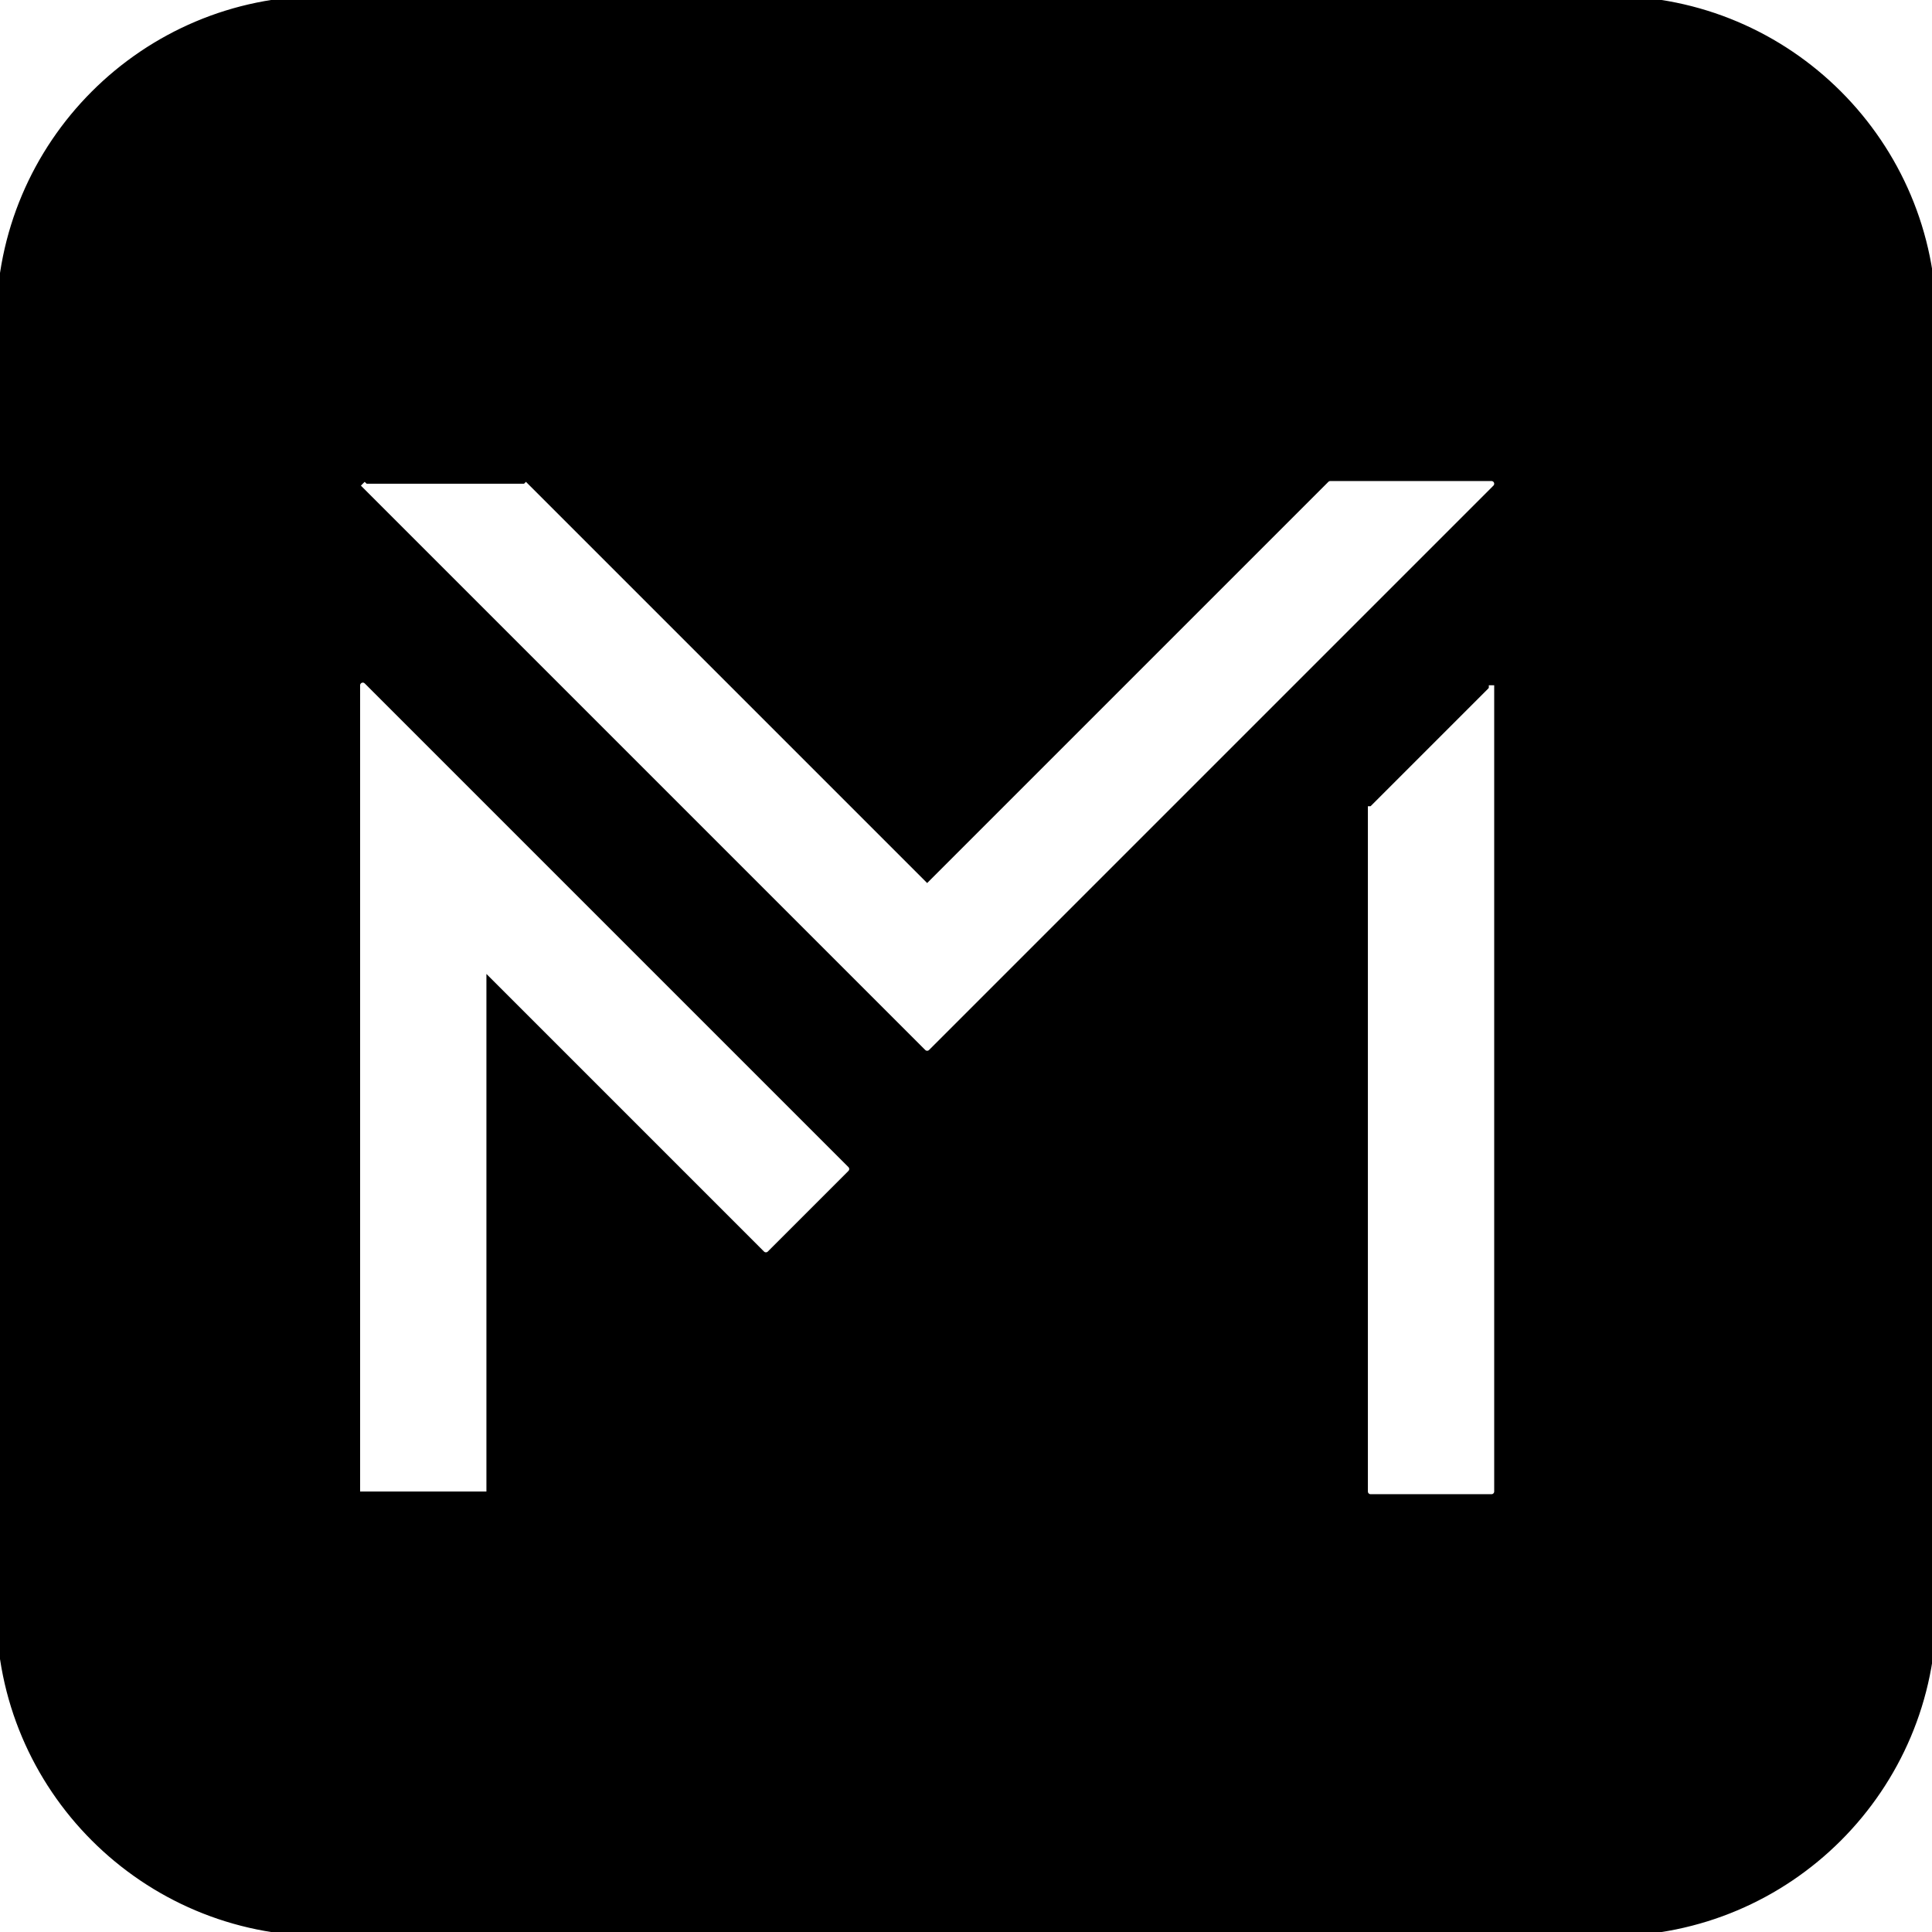
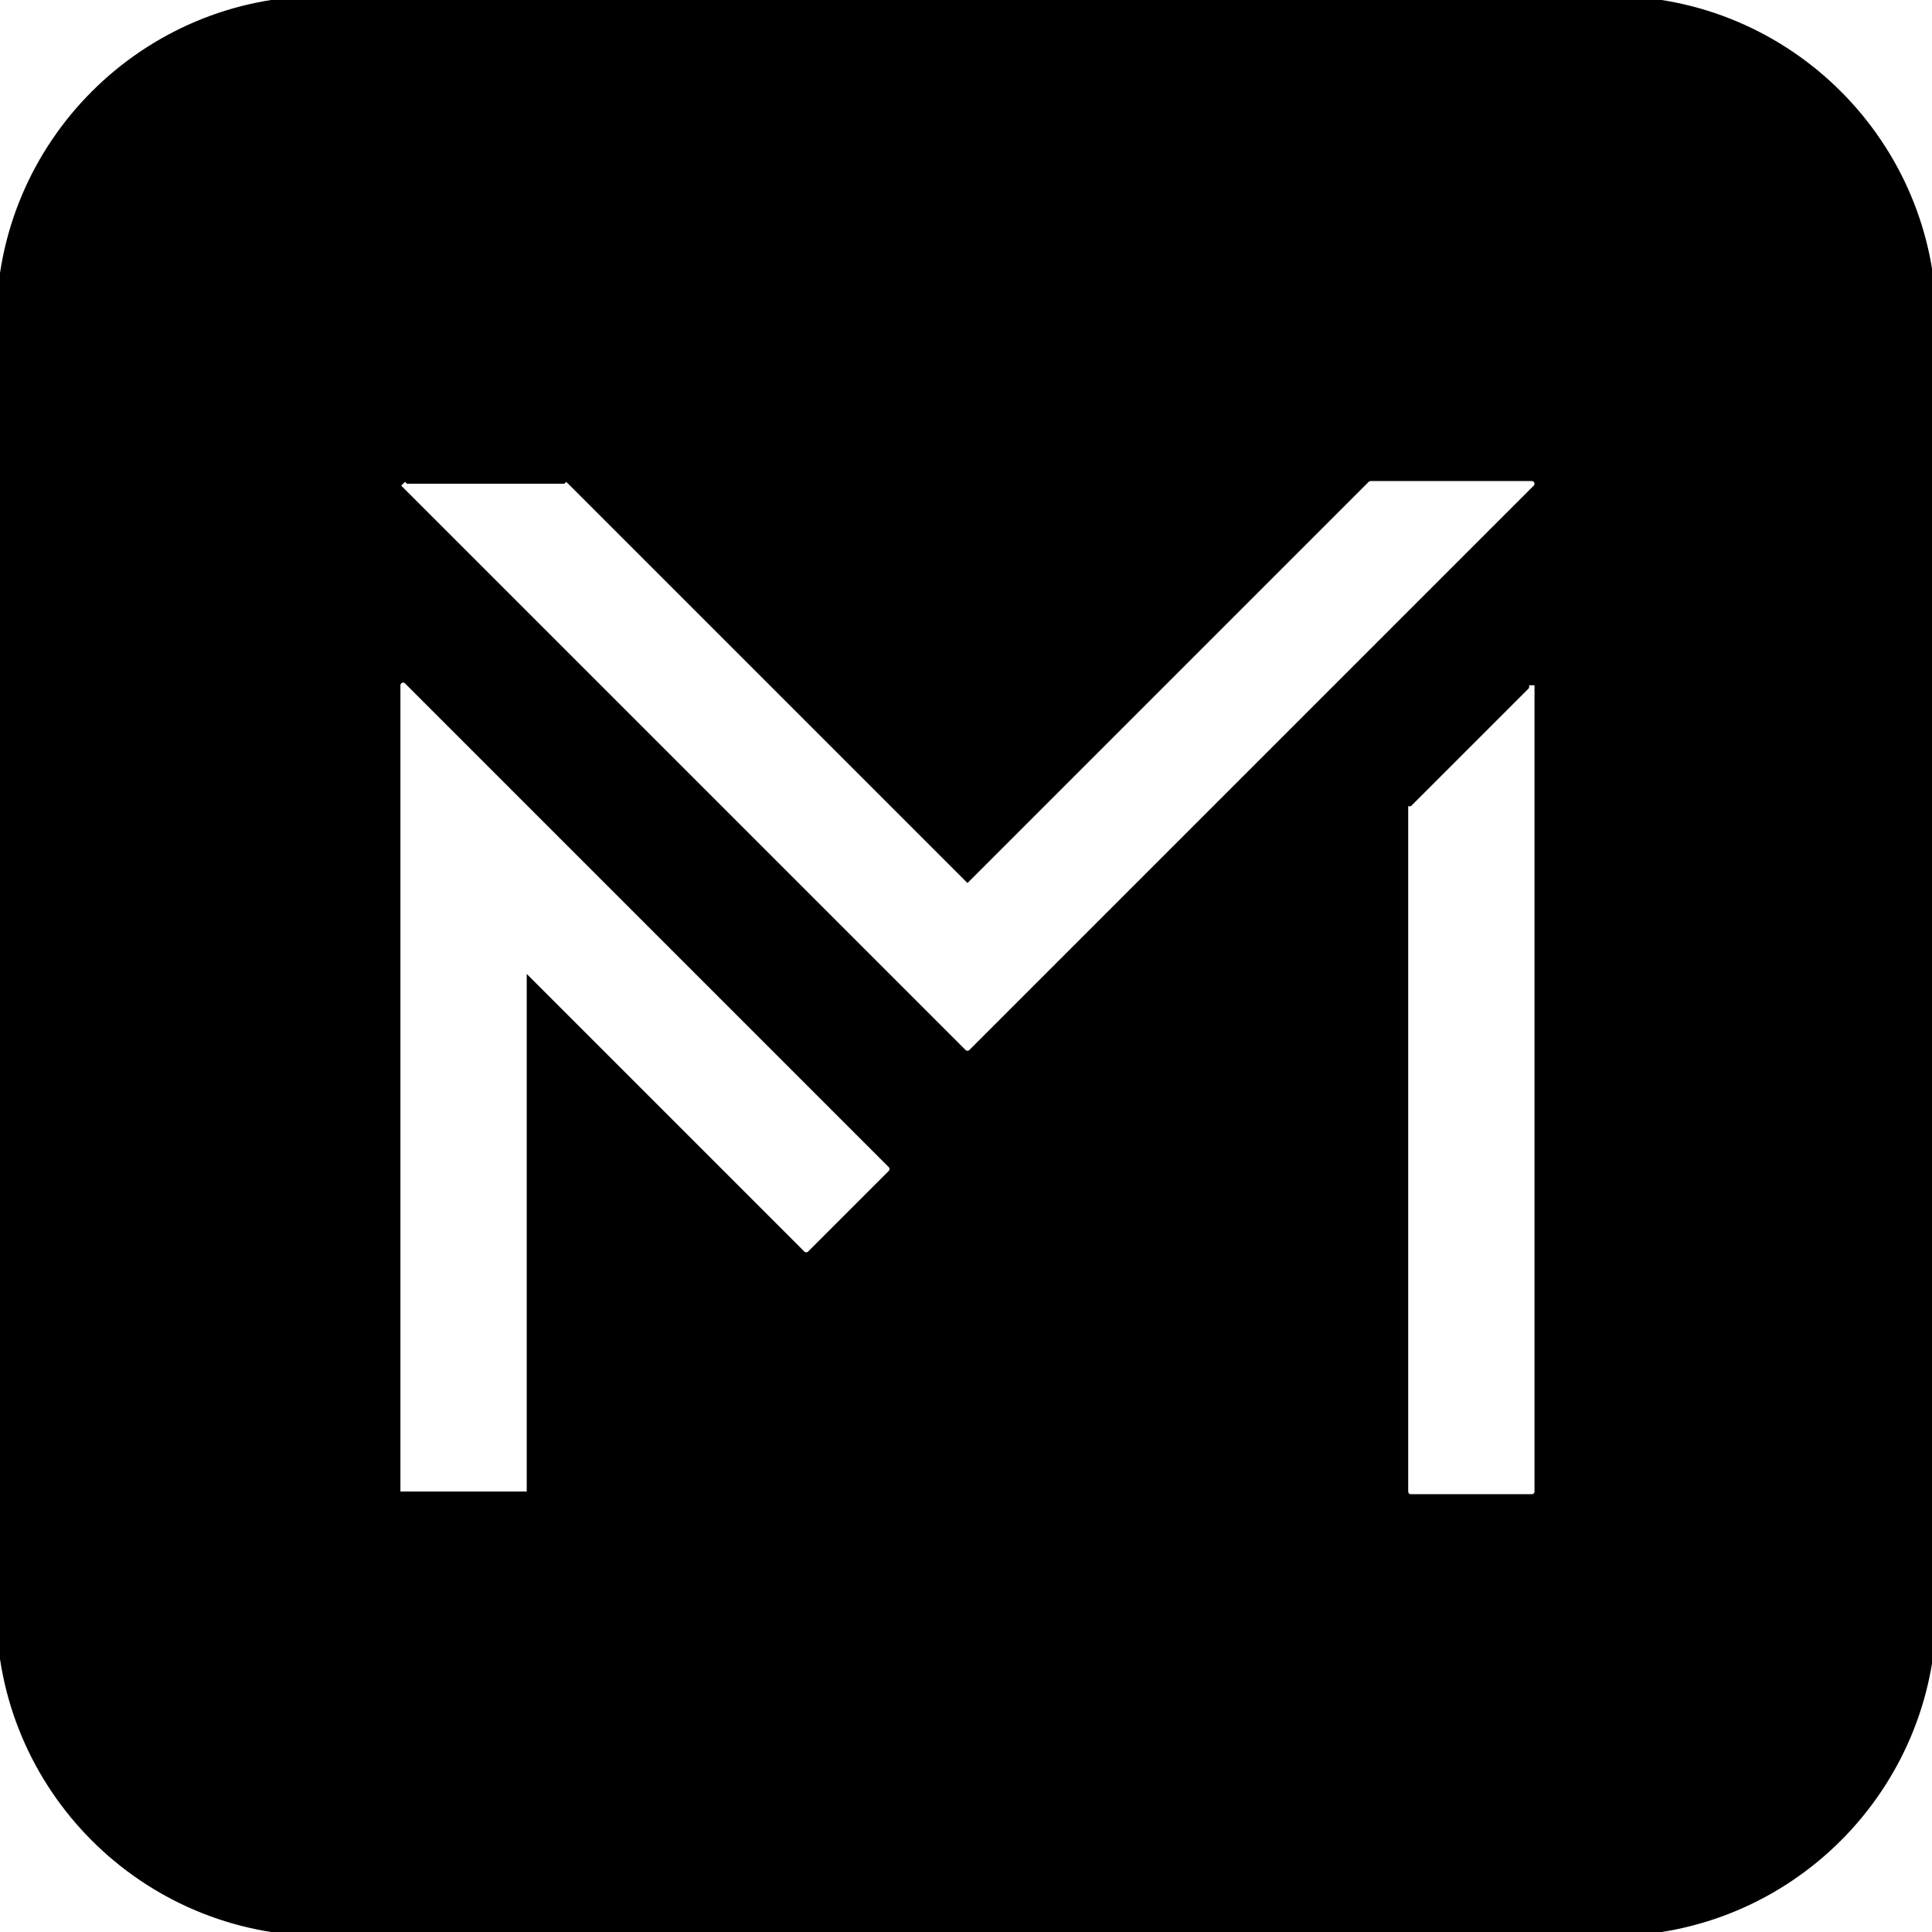
<svg xmlns="http://www.w3.org/2000/svg" width="718.909" height="718.909" viewBox="-15 0 718.909 718.909">
  <style>line.bg { stroke: rgba(3, 148, 172, 0.7); stroke-width: 1; }circle.bg { fill: rgba(100, 220, 240, 0.7); }line.bg-sub { stroke: rgba(140, 240, 240, 0.5); stroke-width: 1; }g.u rect, g.u path, g.u circle { fill: none; stroke-width: 2; stroke-linejoin: round; }pattern line { vector-effect: non-scaling-stroke; }.zoomed-out pattern line { vector-effect: none; }text { stroke-width: 0; font-family: sans-serif; }text tspan { white-space: pre; }.ui-dark { background: rgb(51, 51, 51); }.ui-dark line.bg { stroke: rgba(172, 232, 242, 0.57); stroke-width: 1; }.ui-dark circle.bg { fill: rgba(100, 220, 240, 0.3); }.ui-dark line.bg-sub { stroke: rgba(140, 240, 240, 0.1); stroke-width: 1; }rect.marquee { fill: rgba(234, 255, 231, 0.3); stroke: rgb(98, 137, 95); stroke-width: 1; stroke-dasharray: 4; vector-effect: non-scaling-stroke; }rect.highlight { fill: blue; opacity: 0.5; }.bg rect { stroke: rgba(3, 148, 172, 0.7); stroke-width: 1; }</style>
  <defs class="ic" />
  <defs>
    <marker id="arrowhead" viewBox="0 0 15 15" refX="5" refY="5" markerWidth="5" markerHeight="5" orient="auto-start-reverse">
      <path stroke="context-stroke" fill="context-stroke" d="M 0 0 L 10 5 L 0 10 z" />
    </marker>
  </defs>
  <g transform="translate(-120, 480)">
    <defs>
      <pattern id="pattern_bg" viewBox="0 0 60 60" width="0.042" height="0.074" patternTransform="scale(0.3417585 0.3417585) translate(1829.609 1504.779)">
        <line class="bg" x1="0" y1="0" x2="60" y2="0" />
        <line class="bg" x1="0" y1="0" y2="60" x2="0" />
        <line class="bg-sub" x1="0" y1="15" x2="60" y2="15" />
        <line class="bg-sub" y1="0" x1="15" y2="60" x2="15" />
        <line class="bg-sub" x1="0" y1="30" x2="60" y2="30" />
        <line class="bg-sub" y1="0" x1="30" y2="60" x2="30" />
        <line class="bg-sub" x1="0" y1="45" x2="60" y2="45" />
        <line class="bg-sub" y1="0" x1="45" y2="60" x2="45" />
      </pattern>
    </defs>
    <g class="bg" style="visibility: hidden;">
      <rect x="-1829.609" y="-1504.779" width="4213.501" height="2378.872" style="fill: url(&quot;#pattern_bg&quot;);" />
    </g>
    <g class="u" data-layer="Layer 2" style="visibility: visible;" opacity="1">
      <rect x="240" y="300" class="" id="79ck458a" style="stroke: rgb(0, 0, 0); fill: rgb(0, 0, 0); stroke-width: 2; stroke-linejoin: round;" width="480" height="480" rx="80" ry="80" data-mut="" transform="translate(-15 2.55324e-7) matrix(1.49773 0 0 1.49773 -239.318 -929.318)" />
    </g>
    <g class="u current" data-layer="Layer 1" style="visibility: visible;" opacity="1">
-       <path d="M 240 30 L 240 -270 L 420 -90 L 390 -60 L 285 -165 L 285 30" class="" stroke="rgba(0, 0, 0, 1)" id="x11dfbxr" style="fill: rgb(255, 255, 255); stroke-width: 2; stroke-linejoin: round; stroke: rgb(255, 255, 255);" data-mut="" transform="translate(0 0) matrix(1 0 0 1 0 45)" />
-       <path d="M 240 -330 L 450 -120 L 660 -330 L 600 -330 L 450 -180 L 300 -330" class="" stroke="rgba(0, 0, 0, 1)" id="fpy81h0x" style="fill: rgb(255, 255, 255); stroke-width: 2; stroke-linejoin: round; stroke: rgb(255, 255, 255);" data-mut="" transform="translate(0 0) matrix(1 0 0 1 0 30)" />
-       <path d="M 660 -270 L 660 30 L 615 30 L 615 -225" class="" stroke="rgba(0, 0, 0, 1)" id="b7kt6fwv" style="fill: rgb(255, 255, 255); stroke-width: 2; stroke-linejoin: round; stroke: rgb(255, 255, 255);" data-mut="" transform="translate(0 0) matrix(1 0 0 1 0 45)" />
+       <path d="M 240 30 L 240 -270 L 420 -90 L 390 -60 L 285 -165 L 285 30" class="" stroke="rgba(0, 0, 0, 1)" id="x11dfbxr" style="fill: rgb(255, 255, 255); stroke-width: 2; stroke-linejoin: round; stroke: rgb(255, 255, 255);" data-mut="" transform="translate(0 0) matrix(1 0 0 1 15 45)" />
+       <path d="M 240 -330 L 450 -120 L 660 -330 L 600 -330 L 450 -180 L 300 -330" class="" stroke="rgba(0, 0, 0, 1)" id="fpy81h0x" style="fill: rgb(255, 255, 255); stroke-width: 2; stroke-linejoin: round; stroke: rgb(255, 255, 255);" data-mut="" transform="translate(0 0) matrix(1 0 0 1 15 30)" />
+       <path d="M 660 -270 L 660 30 L 615 30 L 615 -225" class="" stroke="rgba(0, 0, 0, 1)" id="b7kt6fwv" style="fill: rgb(255, 255, 255); stroke-width: 2; stroke-linejoin: round; stroke: rgb(255, 255, 255);" data-mut="" transform="translate(0 0) matrix(1 0 0 1 15 45)" />
    </g>
  </g>
</svg>
